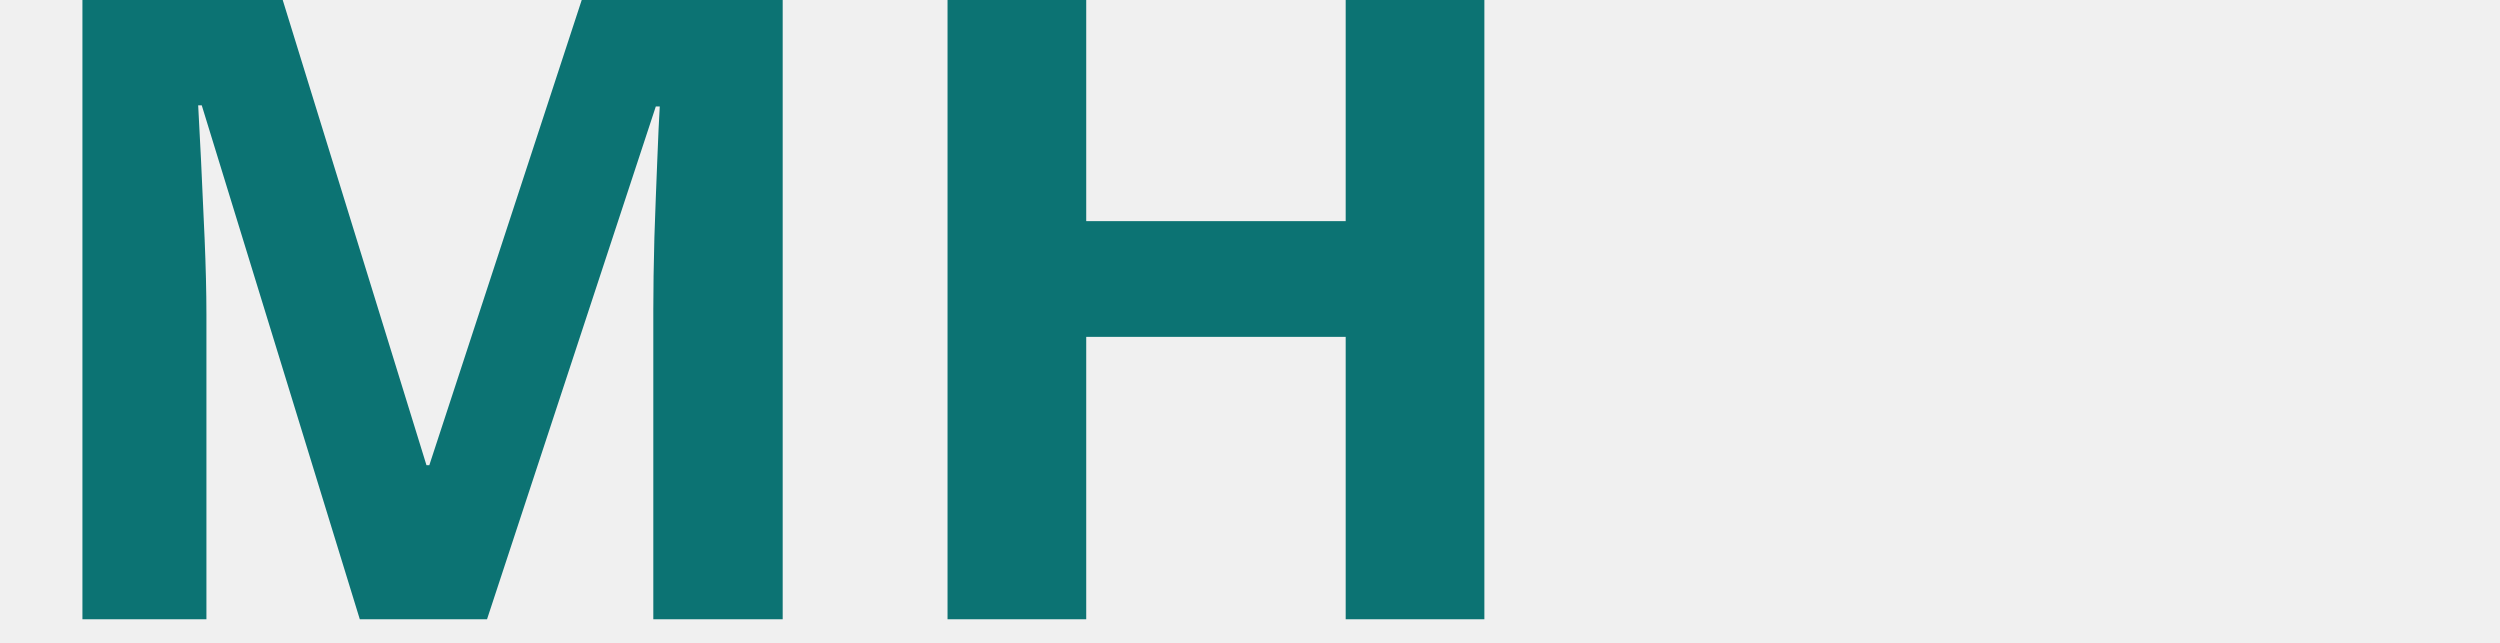
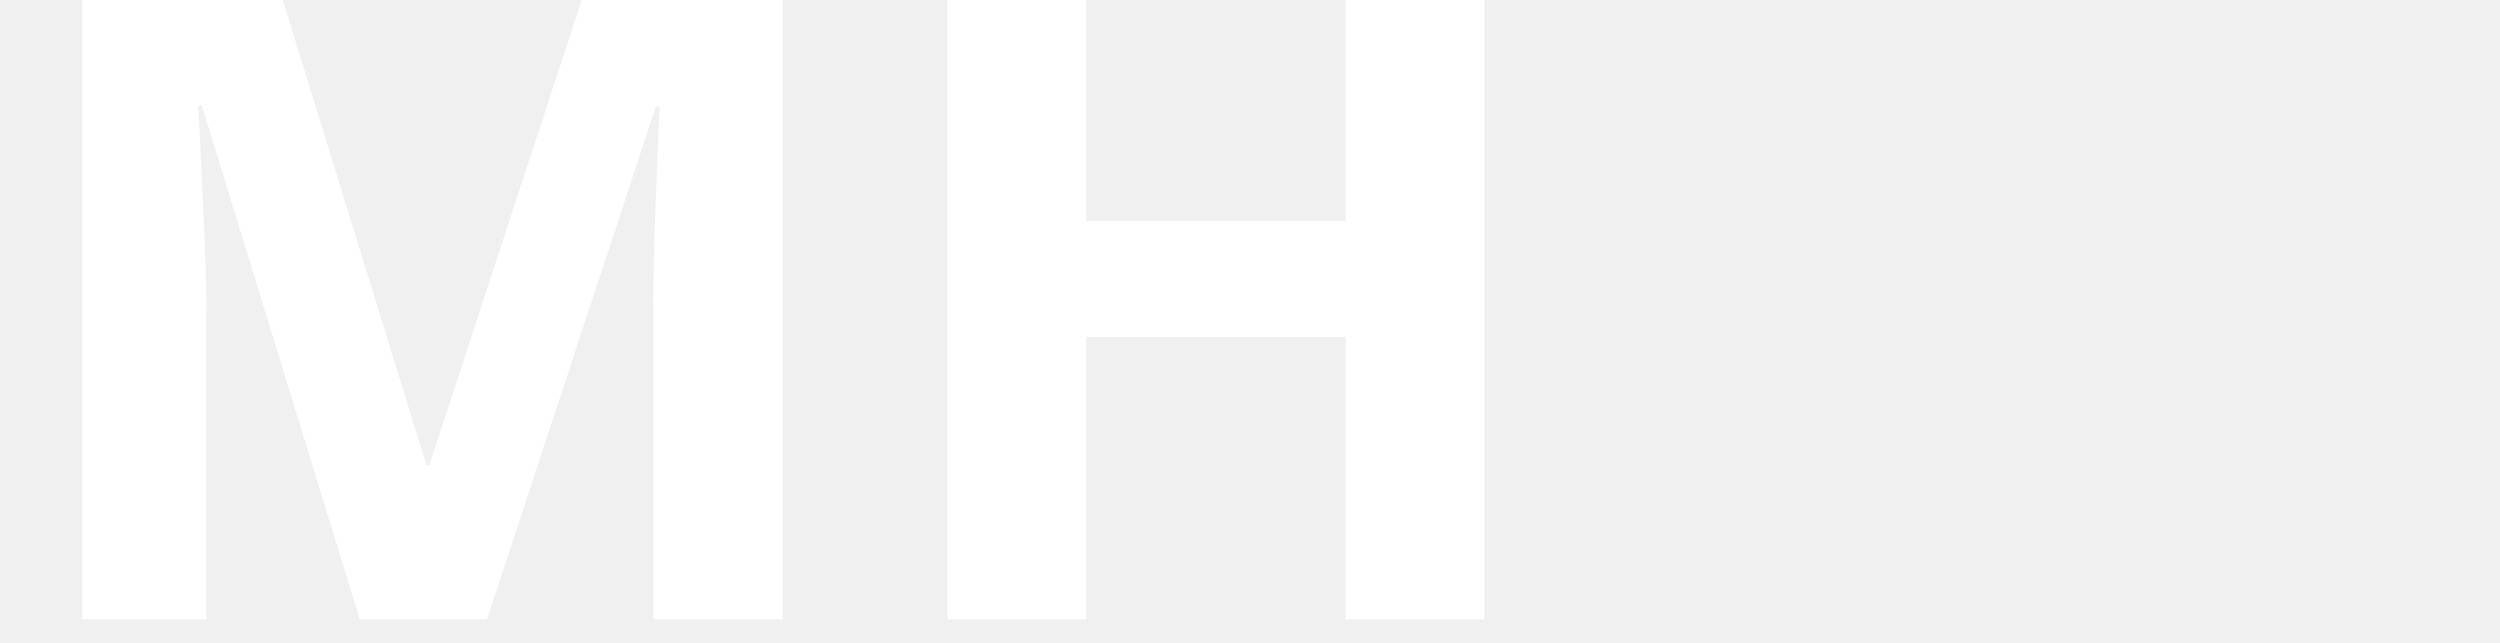
<svg xmlns="http://www.w3.org/2000/svg" width="109" height="28" viewBox="0 0 109 28">
-   <text x="0" y="27" text-anchor="start" font-family="sans-serif" fill="#0c7373" font-size="40" font-weight="bold">MH</text>
+   <text x="0" y="27" text-anchor="start" font-family="sans-serif" fill="#ffffff" font-size="40" font-weight="bold">MH</text>
</svg>
